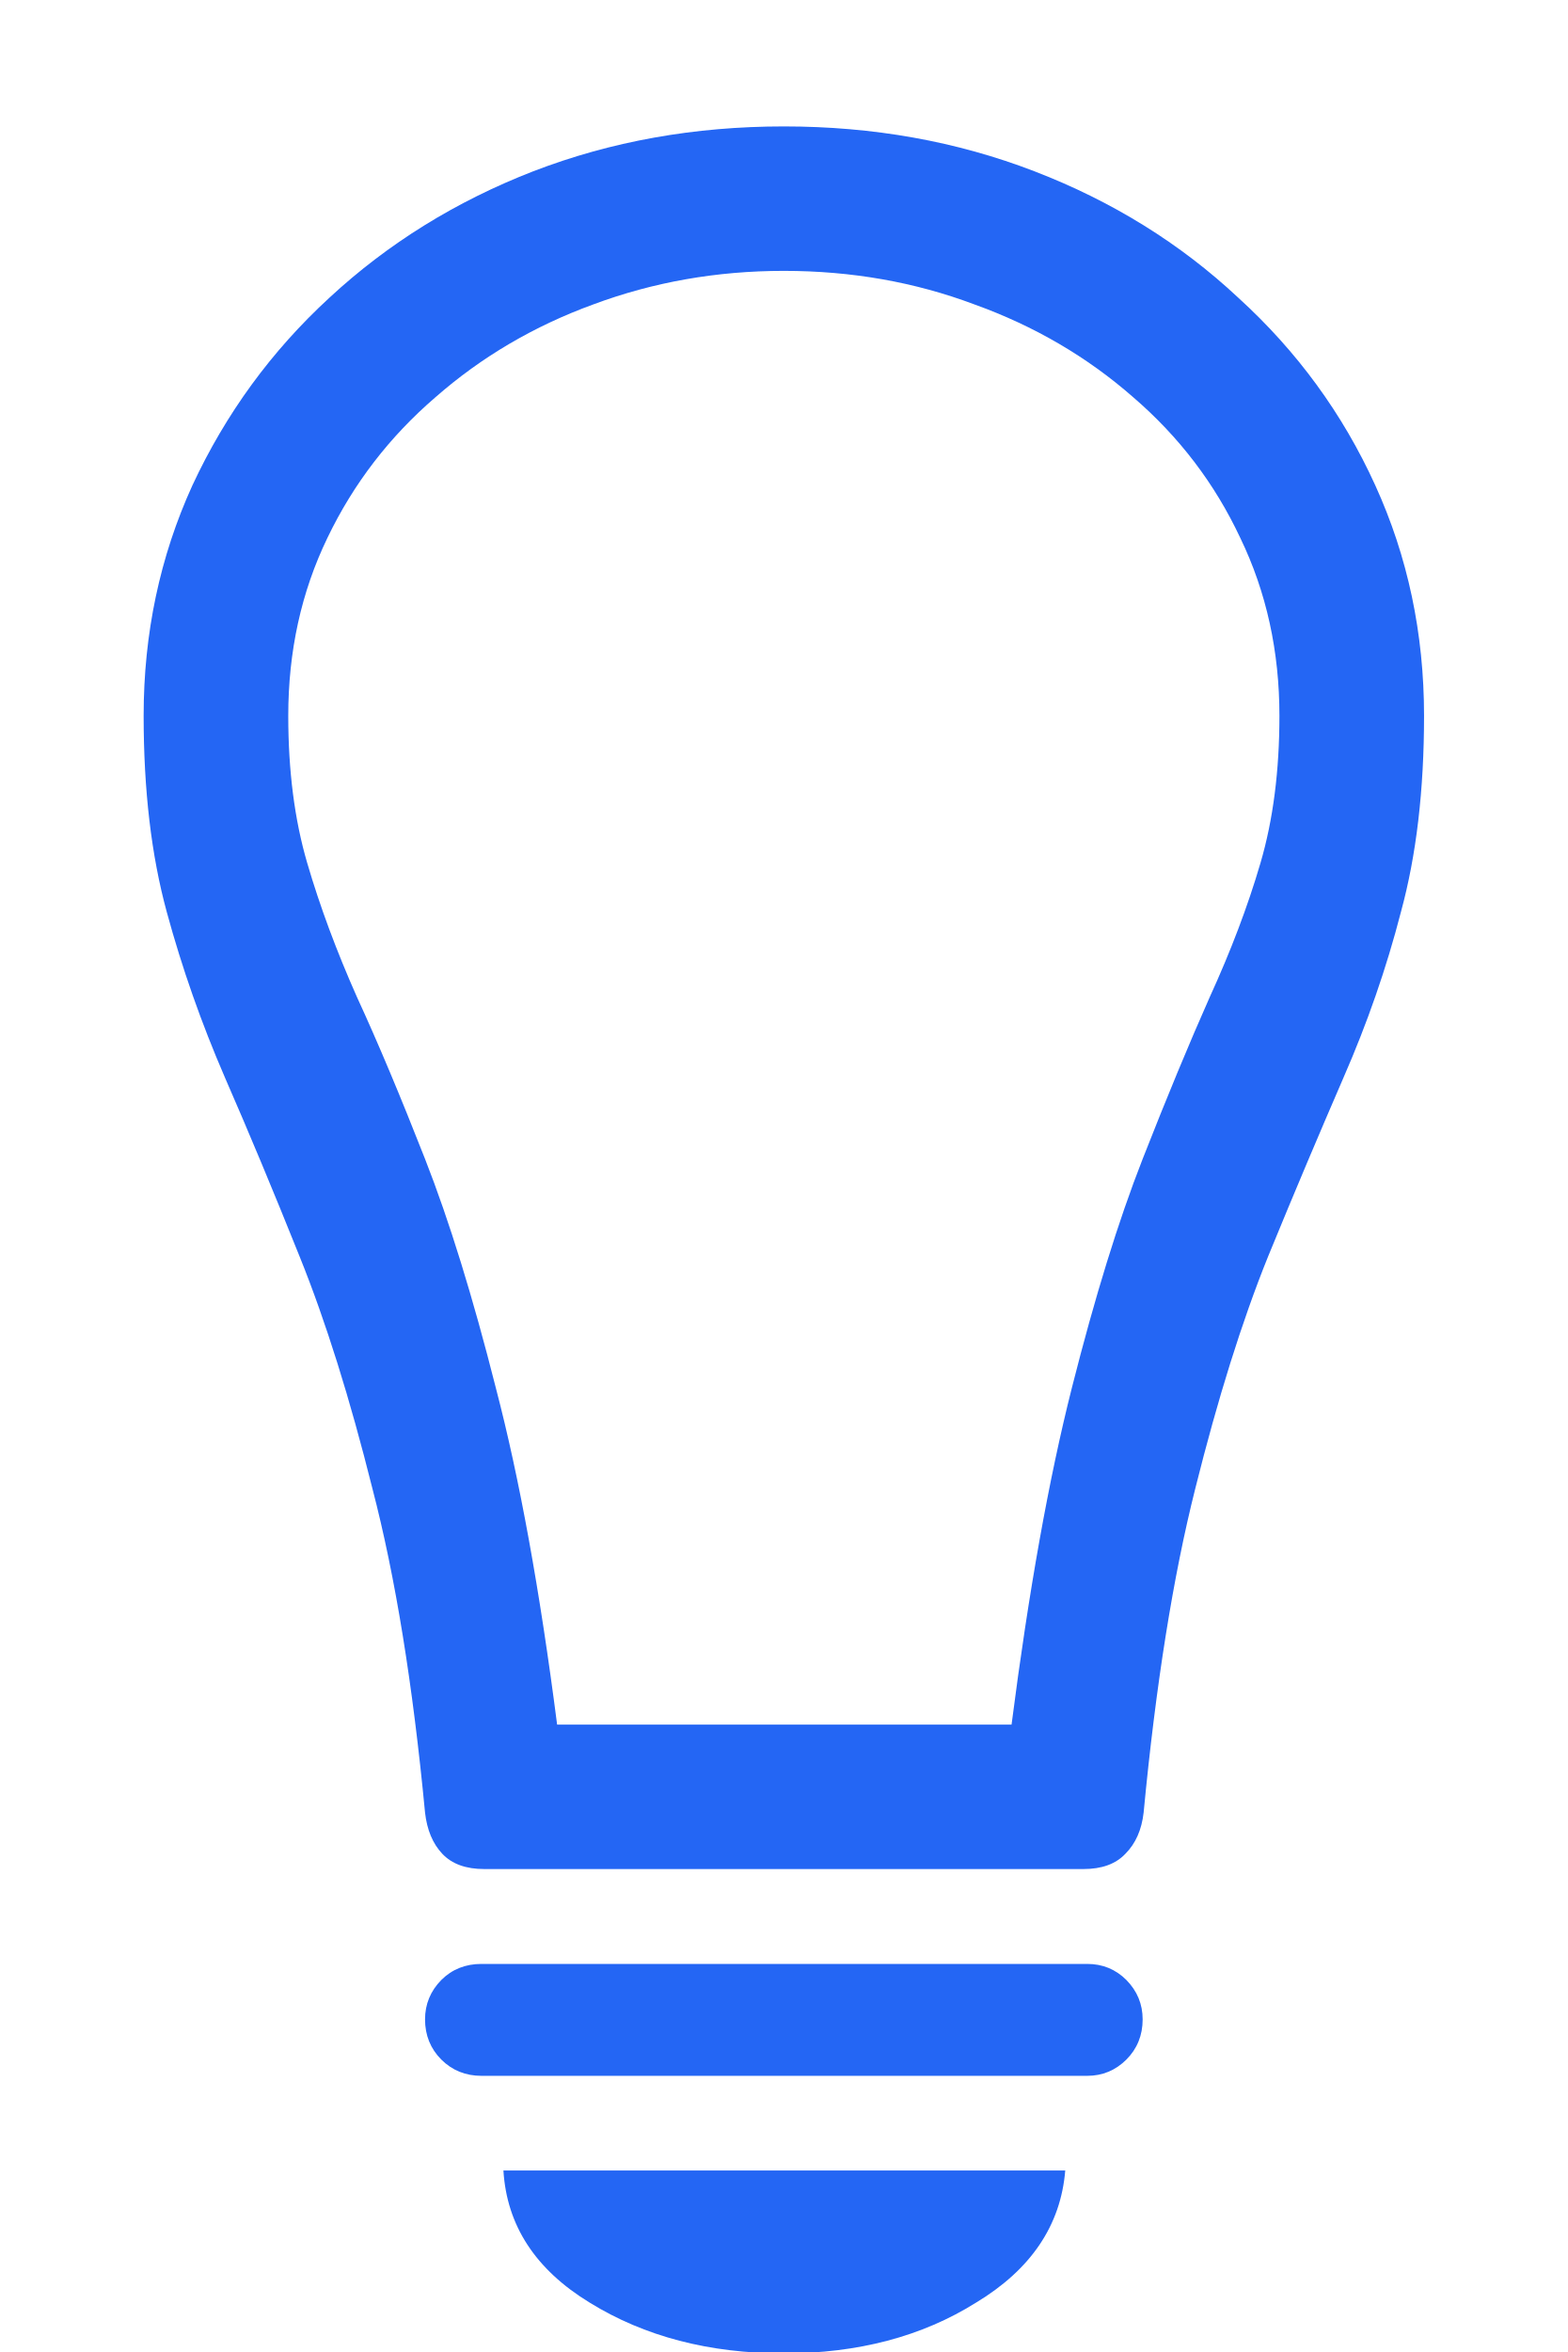
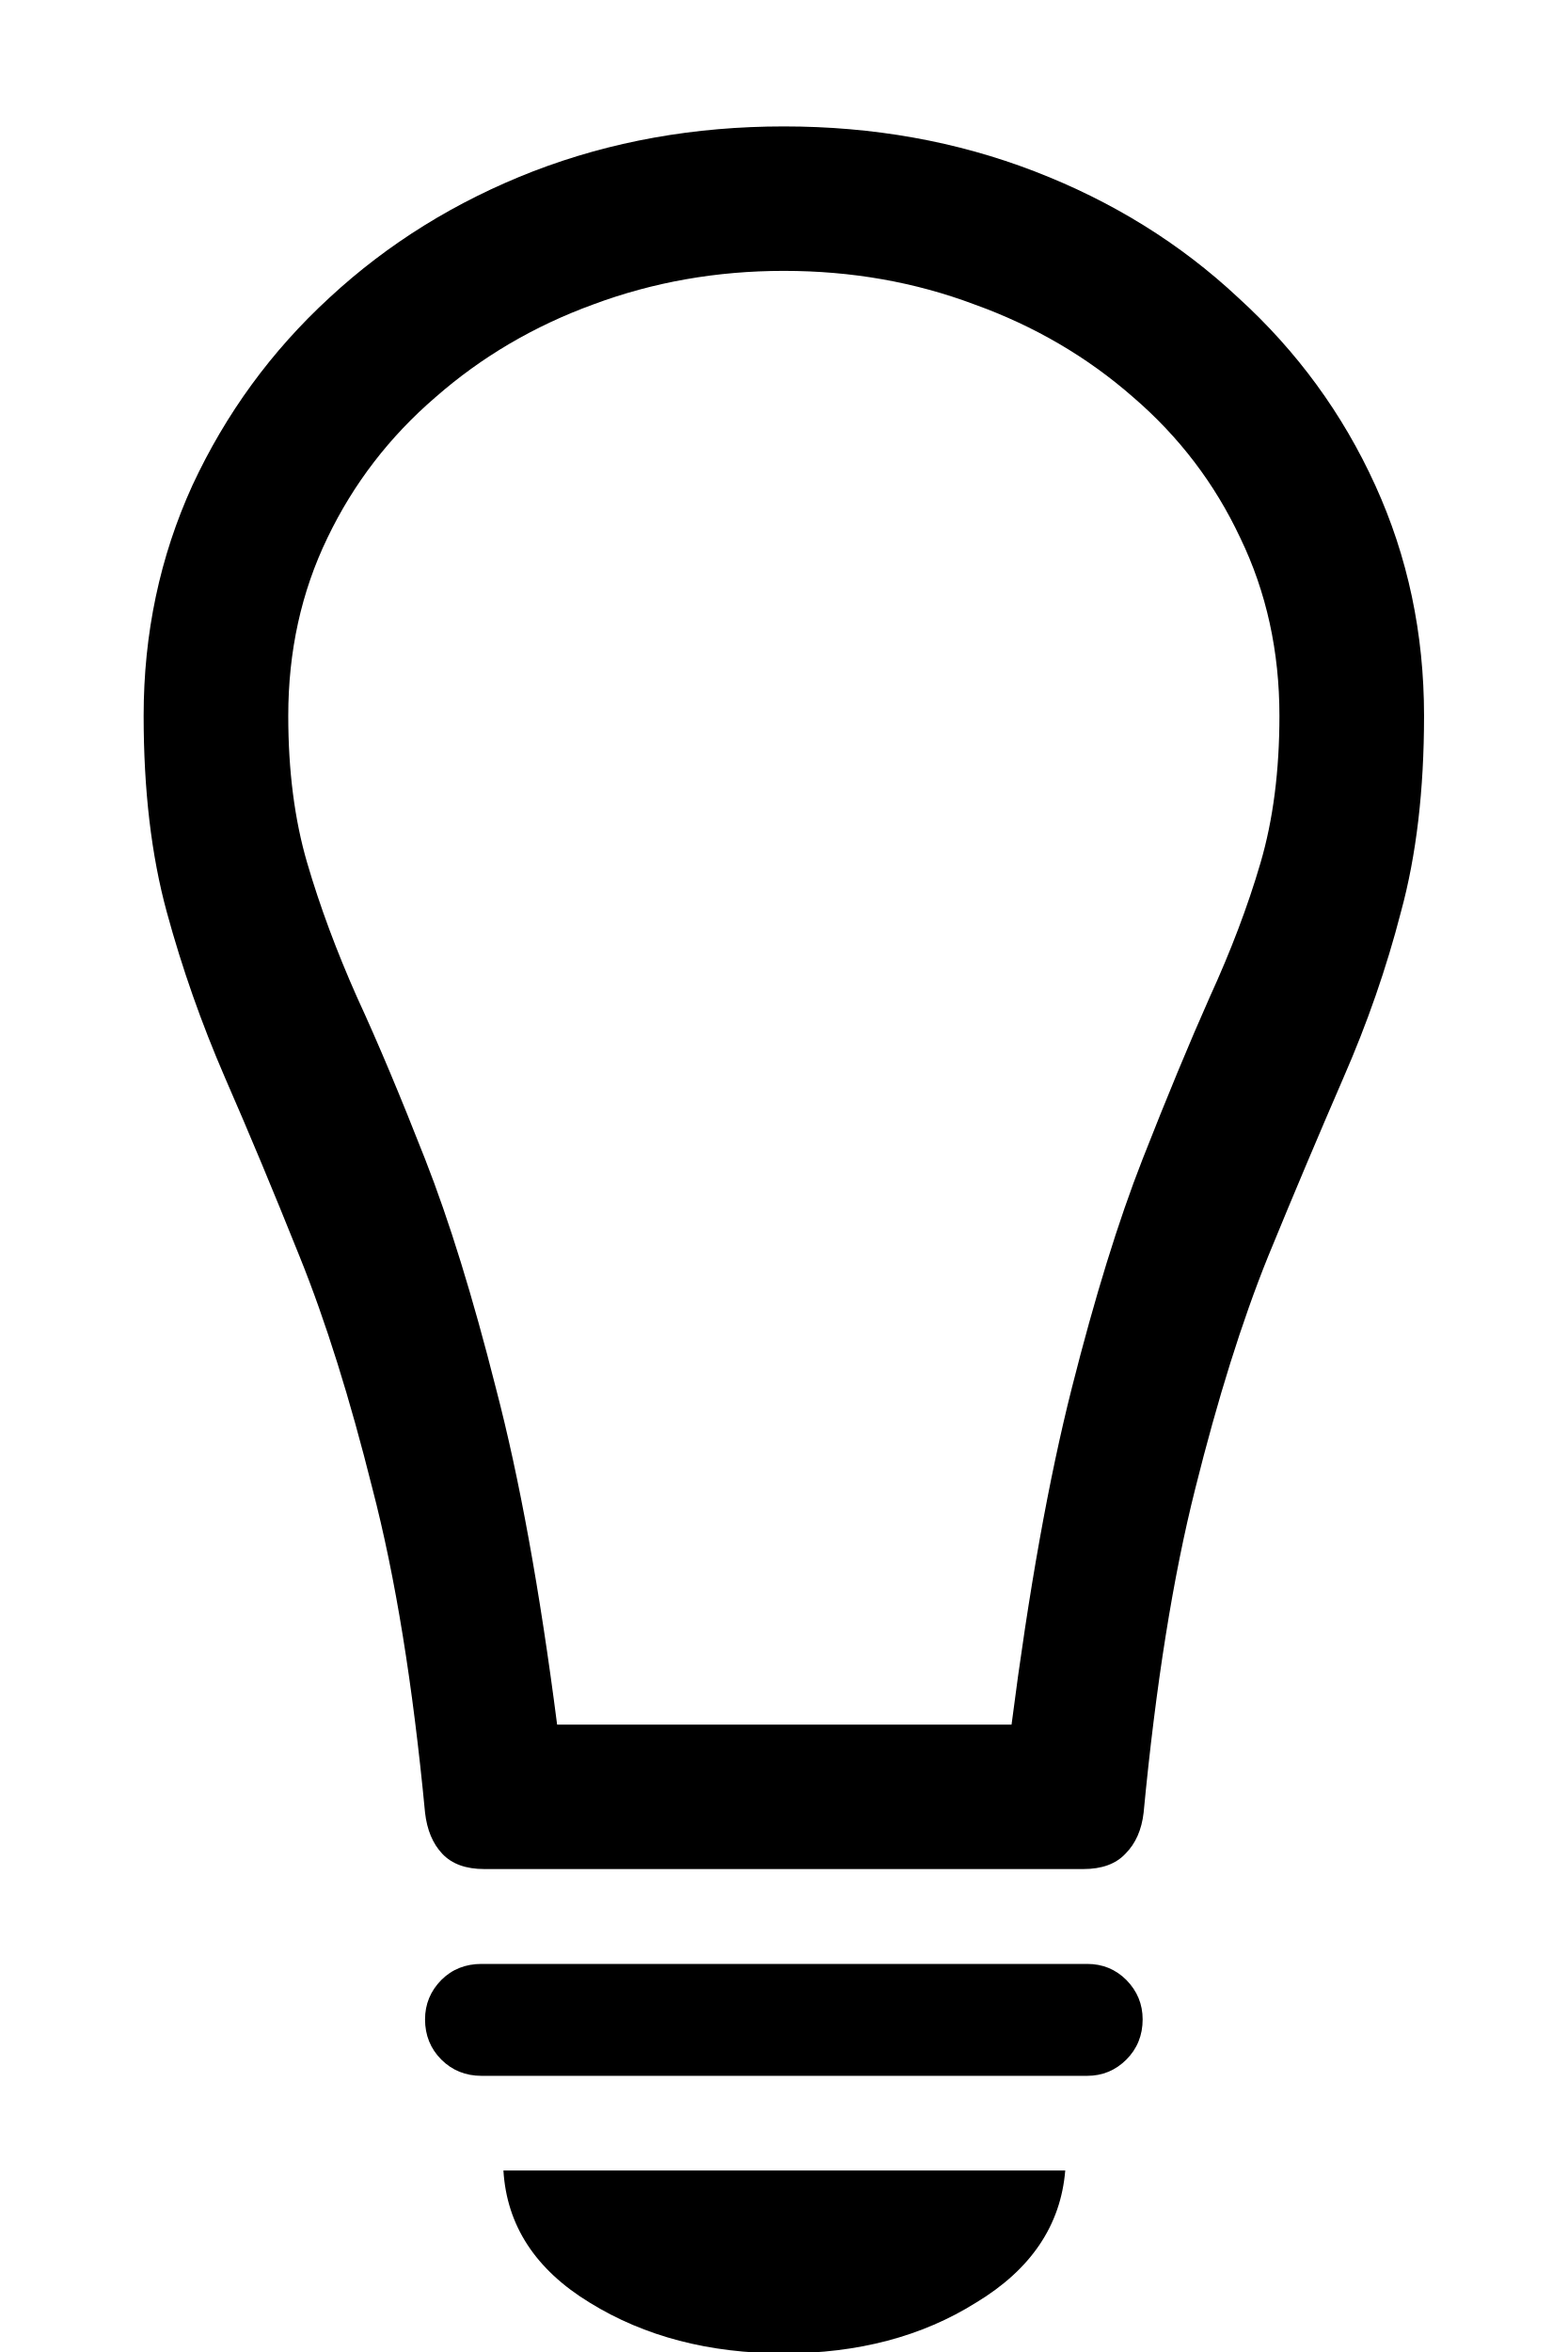
<svg xmlns="http://www.w3.org/2000/svg" width="8" height="12" viewBox="0 0 8 12" fill="none">
-   <path d="M0.733 3.652C0.733 3.232 0.816 2.84 0.982 2.476C1.152 2.111 1.384 1.792 1.681 1.519C1.98 1.242 2.327 1.027 2.721 0.874C3.118 0.721 3.544 0.645 4 0.645C4.456 0.645 4.882 0.721 5.279 0.874C5.676 1.027 6.023 1.242 6.319 1.519C6.619 1.792 6.852 2.111 7.018 2.476C7.184 2.84 7.267 3.232 7.267 3.652C7.267 4.03 7.228 4.364 7.149 4.653C7.075 4.94 6.977 5.221 6.856 5.498C6.736 5.775 6.607 6.079 6.471 6.411C6.337 6.743 6.214 7.137 6.1 7.593C5.986 8.045 5.898 8.597 5.836 9.248C5.826 9.336 5.795 9.406 5.743 9.458C5.694 9.51 5.623 9.536 5.528 9.536H2.472C2.377 9.536 2.306 9.51 2.257 9.458C2.208 9.406 2.179 9.336 2.169 9.248C2.107 8.597 2.018 8.045 1.9 7.593C1.786 7.137 1.663 6.743 1.529 6.411C1.396 6.079 1.269 5.775 1.148 5.498C1.028 5.221 0.929 4.94 0.851 4.653C0.772 4.364 0.733 4.03 0.733 3.652ZM1.471 3.652C1.471 3.932 1.503 4.183 1.568 4.404C1.633 4.626 1.718 4.854 1.822 5.088C1.93 5.322 2.045 5.597 2.169 5.913C2.293 6.229 2.413 6.618 2.53 7.08C2.651 7.542 2.755 8.115 2.843 8.799H5.162C5.25 8.115 5.353 7.542 5.47 7.08C5.587 6.618 5.707 6.229 5.831 5.913C5.955 5.597 6.069 5.322 6.173 5.088C6.28 4.854 6.367 4.626 6.432 4.404C6.497 4.183 6.529 3.932 6.529 3.652C6.529 3.324 6.463 3.021 6.329 2.744C6.199 2.467 6.017 2.228 5.782 2.026C5.548 1.821 5.278 1.663 4.972 1.553C4.669 1.439 4.345 1.382 4 1.382C3.658 1.382 3.334 1.439 3.028 1.553C2.726 1.663 2.457 1.821 2.223 2.026C1.988 2.228 1.804 2.467 1.671 2.744C1.537 3.021 1.471 3.324 1.471 3.652ZM2.457 10.591C2.376 10.591 2.307 10.563 2.252 10.508C2.197 10.453 2.169 10.384 2.169 10.303C2.169 10.225 2.197 10.158 2.252 10.102C2.307 10.047 2.376 10.02 2.457 10.02H5.548C5.626 10.02 5.693 10.047 5.748 10.102C5.803 10.158 5.831 10.225 5.831 10.303C5.831 10.384 5.803 10.453 5.748 10.508C5.693 10.563 5.626 10.591 5.548 10.591H2.457ZM4 12.007C3.619 12.007 3.289 11.921 3.009 11.748C2.732 11.579 2.586 11.354 2.569 11.074H5.436C5.413 11.354 5.261 11.579 4.981 11.748C4.705 11.921 4.378 12.007 4 12.007Z" fill="#2466F4" />
+   <path d="M0.733 3.652C0.733 3.232 0.816 2.84 0.982 2.476C1.152 2.111 1.384 1.792 1.681 1.519C1.98 1.242 2.327 1.027 2.721 0.874C3.118 0.721 3.544 0.645 4 0.645C4.456 0.645 4.882 0.721 5.279 0.874C5.676 1.027 6.023 1.242 6.319 1.519C6.619 1.792 6.852 2.111 7.018 2.476C7.184 2.84 7.267 3.232 7.267 3.652C7.267 4.03 7.228 4.364 7.149 4.653C7.075 4.94 6.977 5.221 6.856 5.498C6.736 5.775 6.607 6.079 6.471 6.411C6.337 6.743 6.214 7.137 6.1 7.593C5.986 8.045 5.898 8.597 5.836 9.248C5.826 9.336 5.795 9.406 5.743 9.458C5.694 9.51 5.623 9.536 5.528 9.536H2.472C2.377 9.536 2.306 9.51 2.257 9.458C2.208 9.406 2.179 9.336 2.169 9.248C2.107 8.597 2.018 8.045 1.9 7.593C1.786 7.137 1.663 6.743 1.529 6.411C1.396 6.079 1.269 5.775 1.148 5.498C1.028 5.221 0.929 4.94 0.851 4.653C0.772 4.364 0.733 4.03 0.733 3.652ZM1.471 3.652C1.471 3.932 1.503 4.183 1.568 4.404C1.633 4.626 1.718 4.854 1.822 5.088C1.93 5.322 2.045 5.597 2.169 5.913C2.293 6.229 2.413 6.618 2.53 7.08C2.651 7.542 2.755 8.115 2.843 8.799H5.162C5.25 8.115 5.353 7.542 5.47 7.08C5.587 6.618 5.707 6.229 5.831 5.913C5.955 5.597 6.069 5.322 6.173 5.088C6.28 4.854 6.367 4.626 6.432 4.404C6.497 4.183 6.529 3.932 6.529 3.652C6.529 3.324 6.463 3.021 6.329 2.744C6.199 2.467 6.017 2.228 5.782 2.026C5.548 1.821 5.278 1.663 4.972 1.553C4.669 1.439 4.345 1.382 4 1.382C3.658 1.382 3.334 1.439 3.028 1.553C2.726 1.663 2.457 1.821 2.223 2.026C1.988 2.228 1.804 2.467 1.671 2.744C1.537 3.021 1.471 3.324 1.471 3.652ZM2.457 10.591C2.376 10.591 2.307 10.563 2.252 10.508C2.197 10.453 2.169 10.384 2.169 10.303C2.169 10.225 2.197 10.158 2.252 10.102C2.307 10.047 2.376 10.02 2.457 10.02H5.548C5.626 10.02 5.693 10.047 5.748 10.102C5.803 10.158 5.831 10.225 5.831 10.303C5.831 10.384 5.803 10.453 5.748 10.508C5.693 10.563 5.626 10.591 5.548 10.591H2.457ZM4 12.007C3.619 12.007 3.289 11.921 3.009 11.748C2.732 11.579 2.586 11.354 2.569 11.074H5.436C5.413 11.354 5.261 11.579 4.981 11.748C4.705 11.921 4.378 12.007 4 12.007Z" fill="currentColor" />
</svg>
